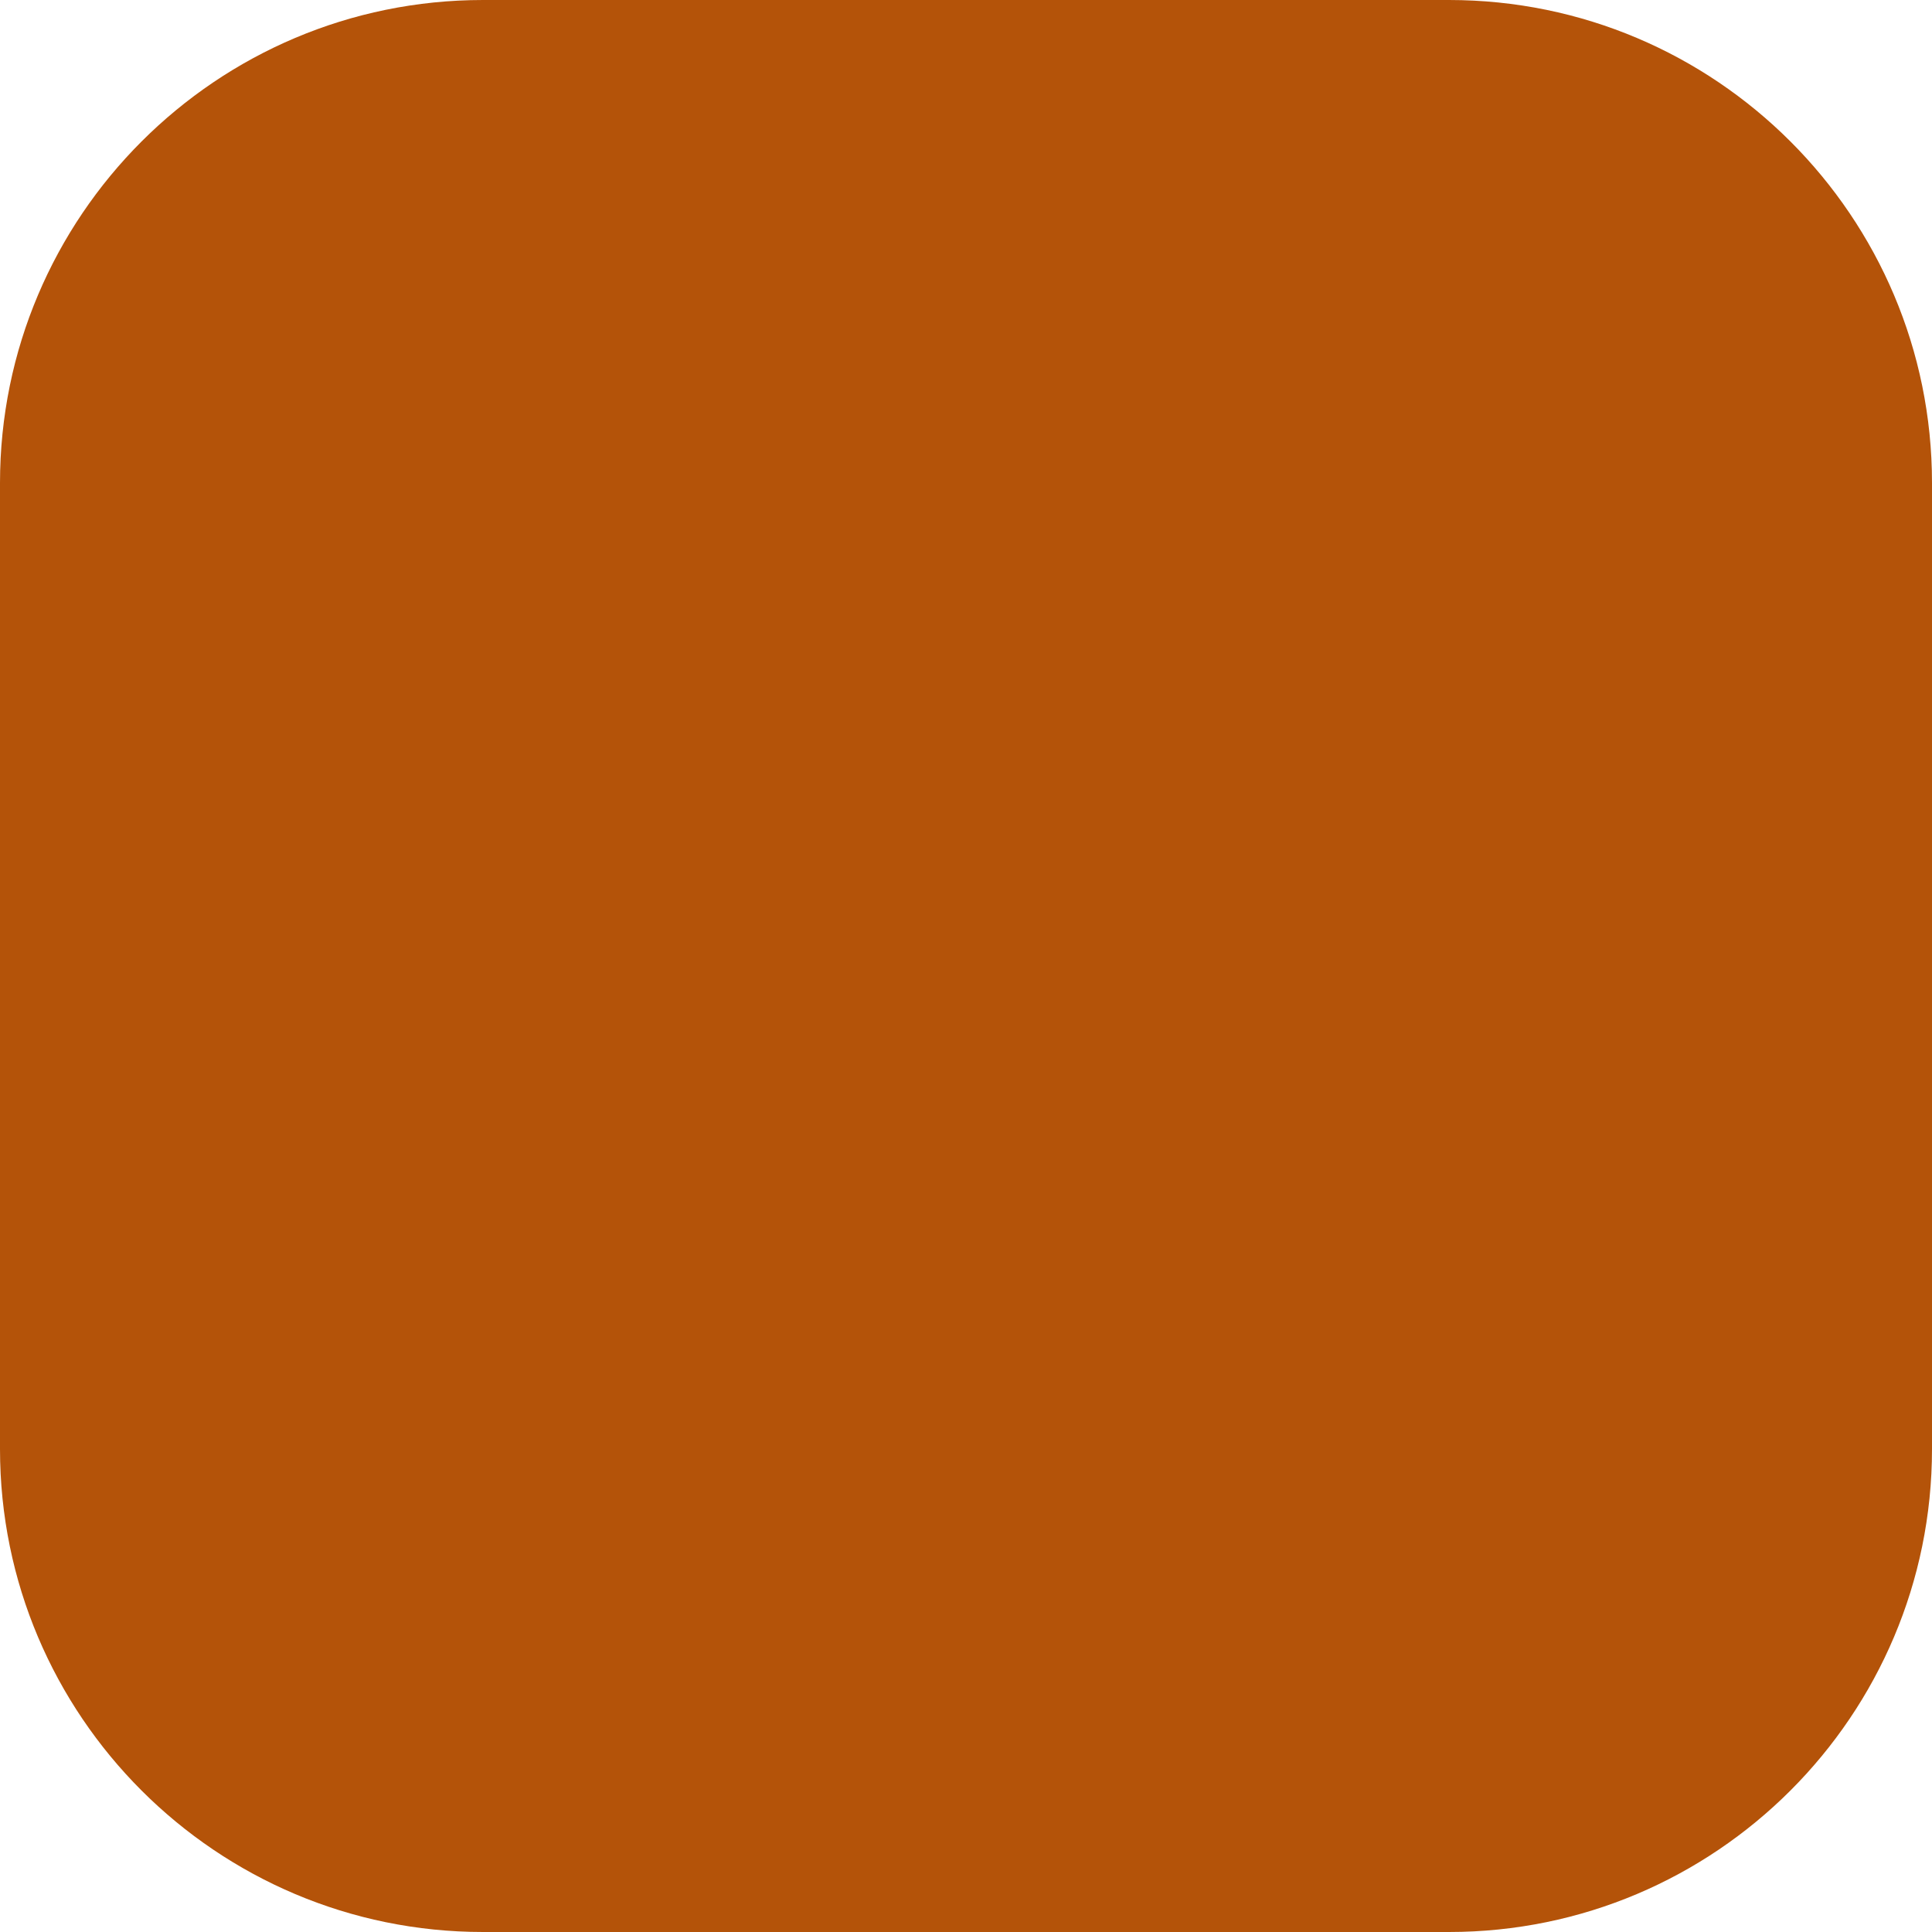
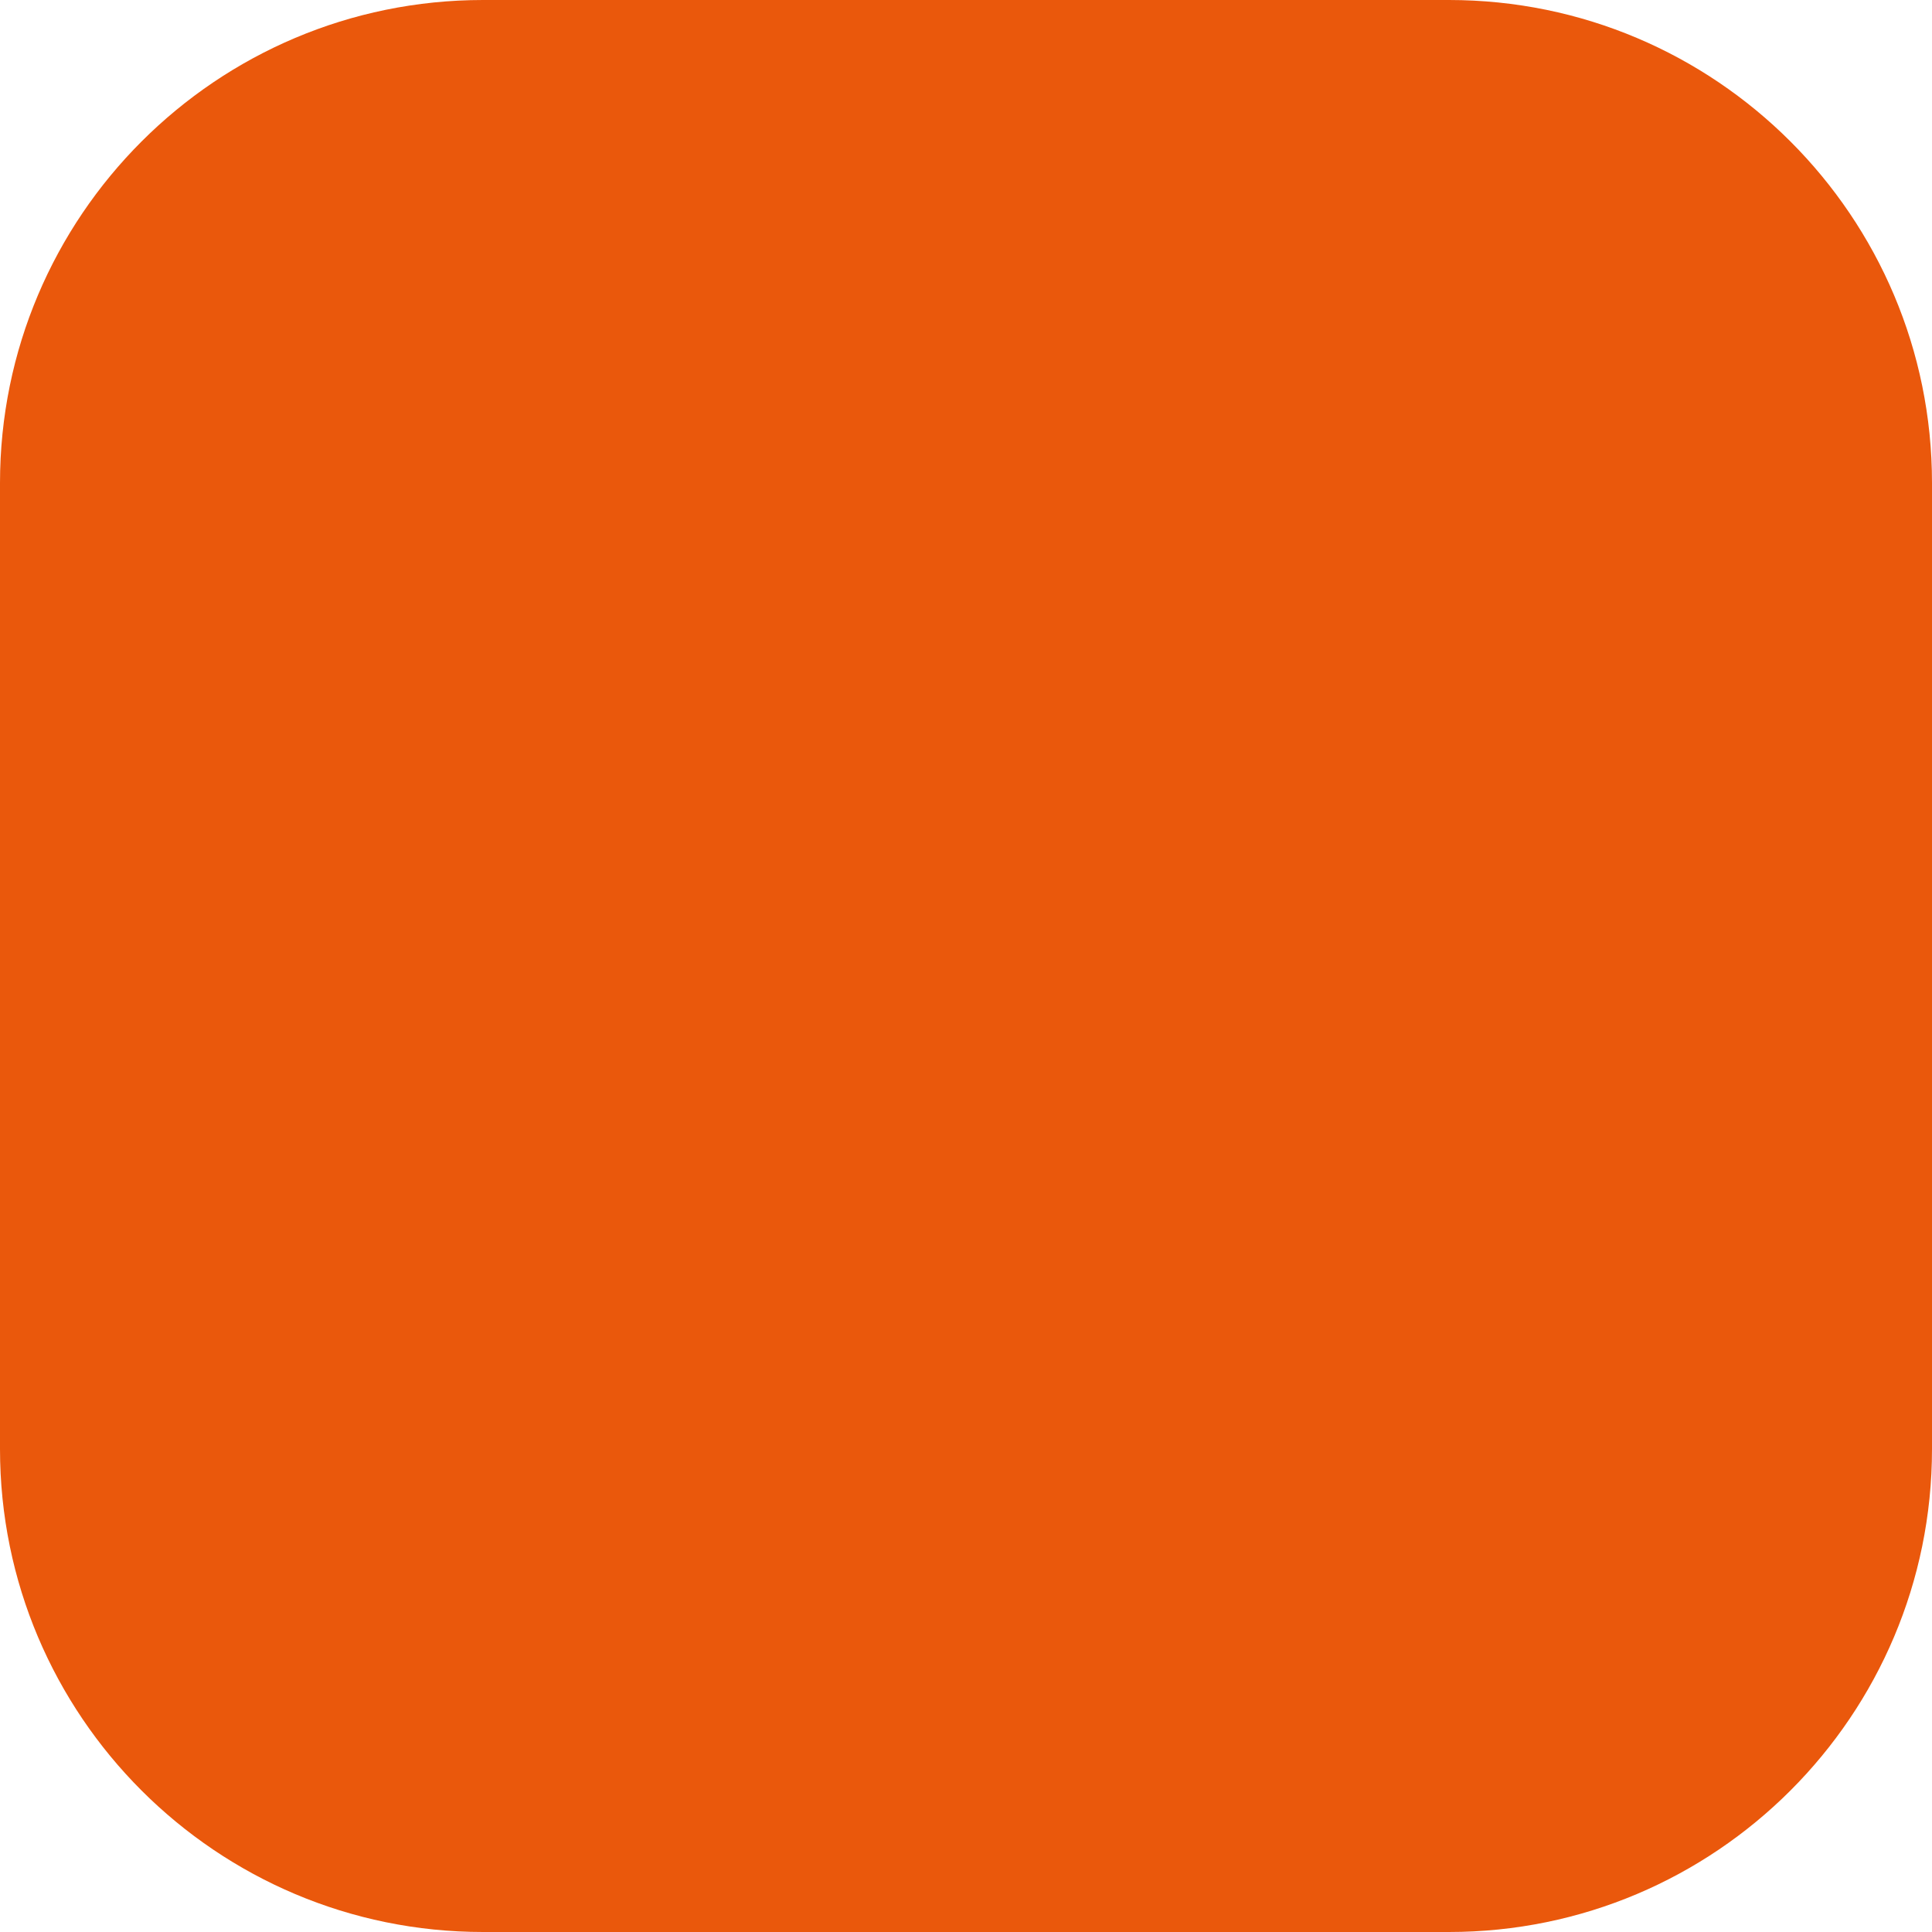
<svg xmlns="http://www.w3.org/2000/svg" width="4" height="4" viewBox="0 0 4 4" fill="none">
-   <path id="Rectangle 225" d="M0 1C0 0.448 0.448 0 1 0H3C3.552 0 4 0.448 4 1V3C4 3.552 3.552 4 3 4H1C0.448 4 0 3.552 0 3V1Z" fill="#B45309" />
+   <path id="Rectangle 225" d="M0 1C0 0.448 0.448 0 1 0H3C3.552 0 4 0.448 4 1V3C4 3.552 3.552 4 3 4H1C0.448 4 0 3.552 0 3V1Z" fill="#EA580C" />
</svg>
